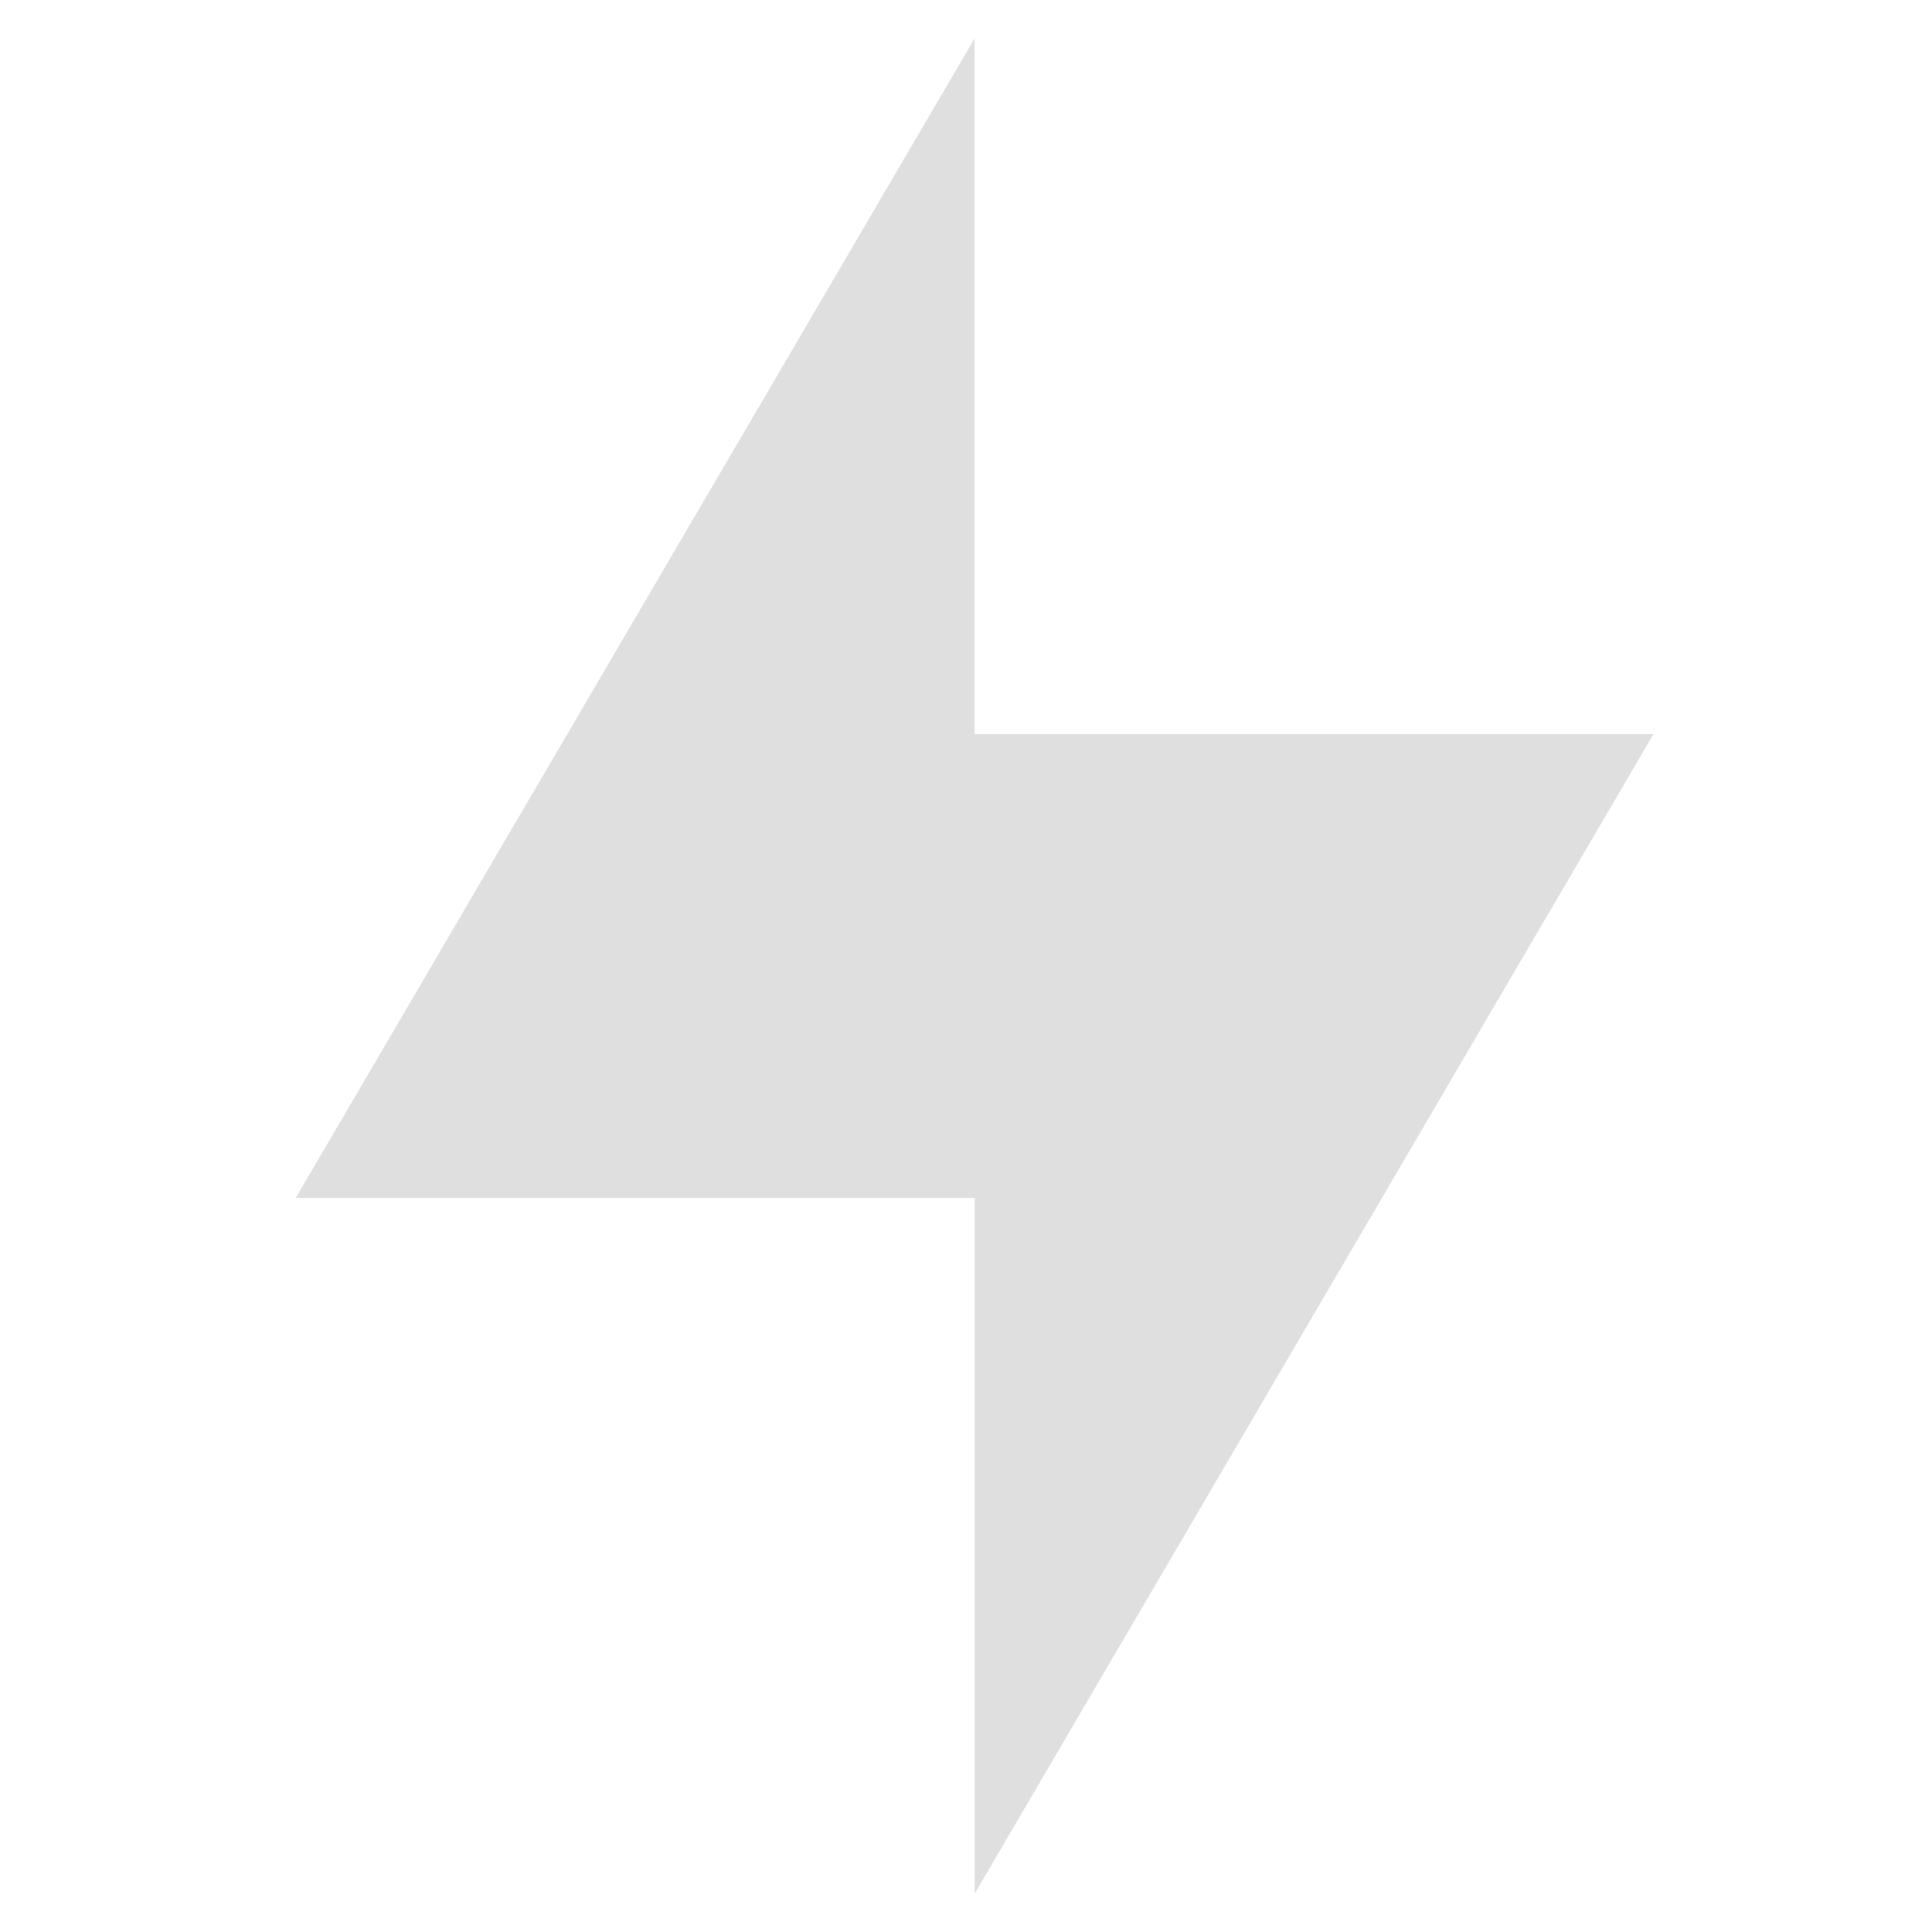
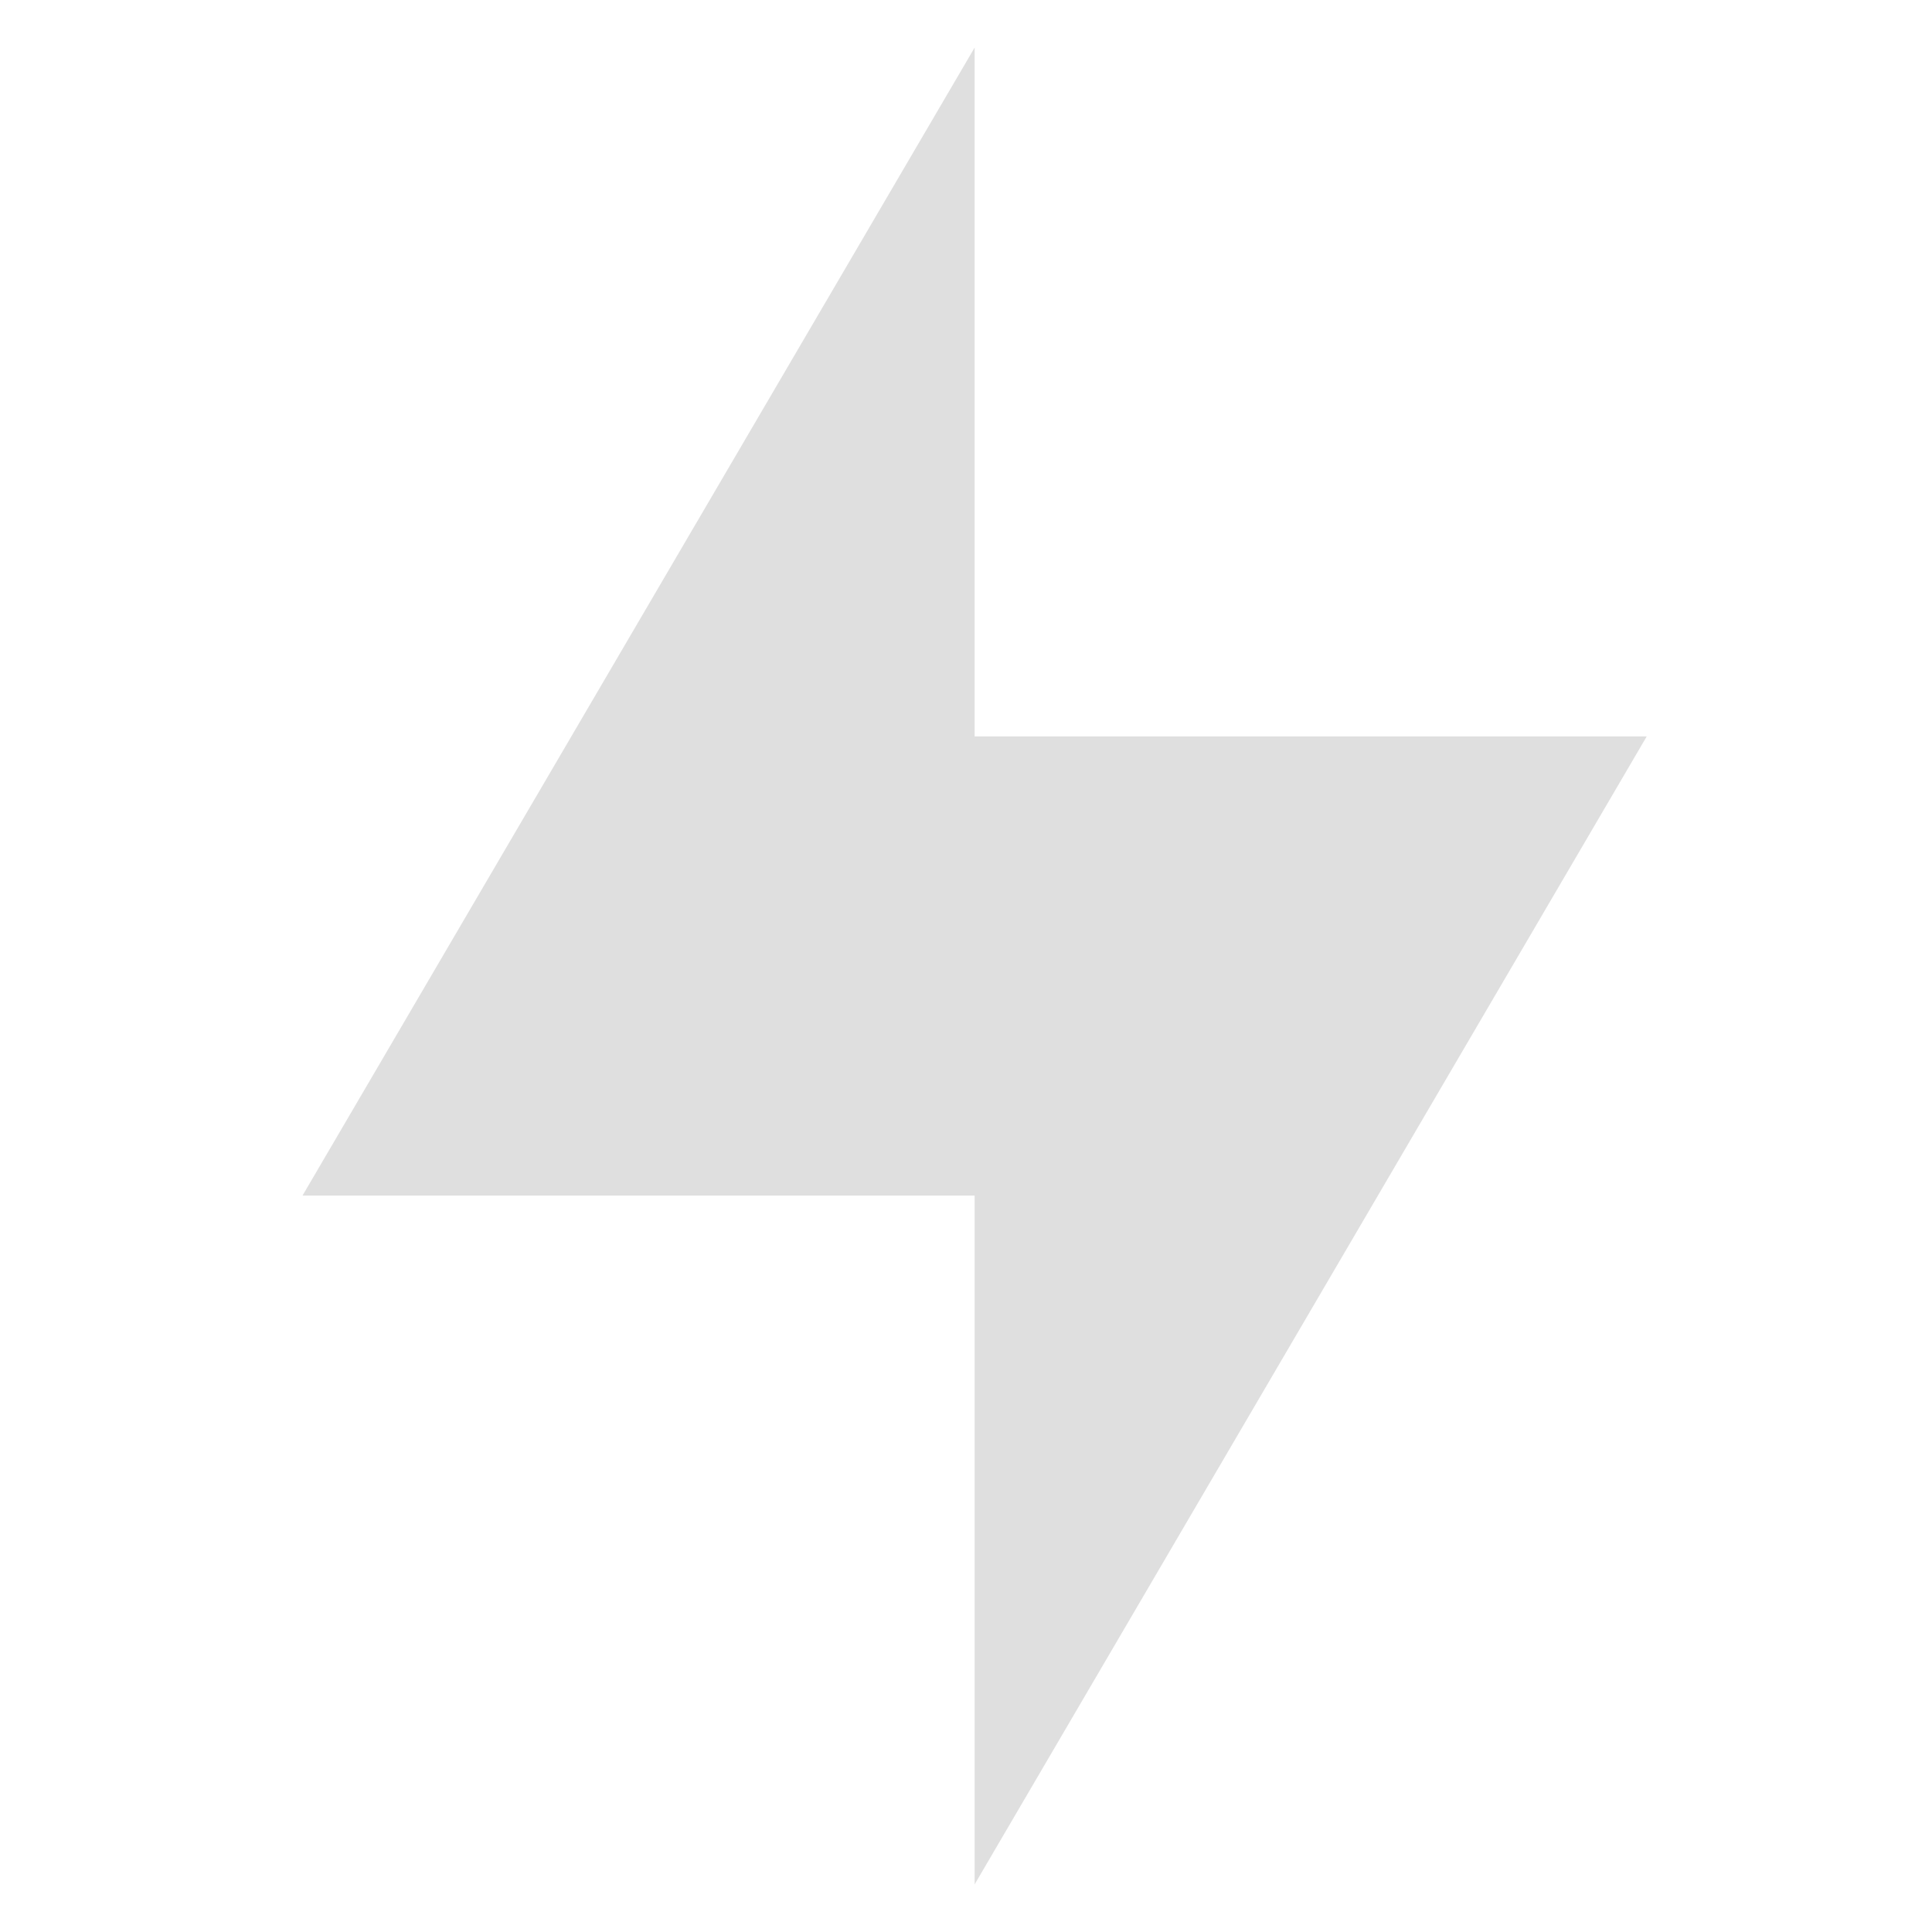
<svg xmlns="http://www.w3.org/2000/svg" width="64" height="64" version="1.1" id="svg73">
  <defs id="defs29" />
  <circle cx="32.516" cy="31.878" r="0" fill="url(#b)" stroke-width="1.571" id="circle41" style="fill:url(#b)" />
  <g aria-label="GZ" transform="matrix(1.221266,0,0,0.8188226,0.4960938,-0.1661539)" id="text93" style="font-weight:bold;font-size:11.526px;line-height:1.25;font-family:sans-serif;-inkscape-font-specification:'sans-serif Bold';fill:#f2f2f2;stroke-width:0.288" />
  <g id="g877" transform="matrix(1.1,0,0,1.1,-3.184593,-3.206545)">
-     <path style="fill:#dfdfdf;fill-opacity:1;stroke:none;stroke-width:0.886;stroke-dasharray:none;stroke-opacity:0.6" d="M 32.246,4.069 V 25.022 H 52.69 L 32.246,59.943 V 38.99 H 11.801 Z" id="path6" />
+     <path style="fill:#dfdfdf;fill-opacity:1;stroke:none;stroke-width:0.877;stroke-dasharray:none;stroke-opacity:0.6" d="M 32.246,4.348 V 25.092 H 52.486 L 32.246,59.663 V 38.92 H 12.005 Z" id="path6" />
  </g>
</svg>
